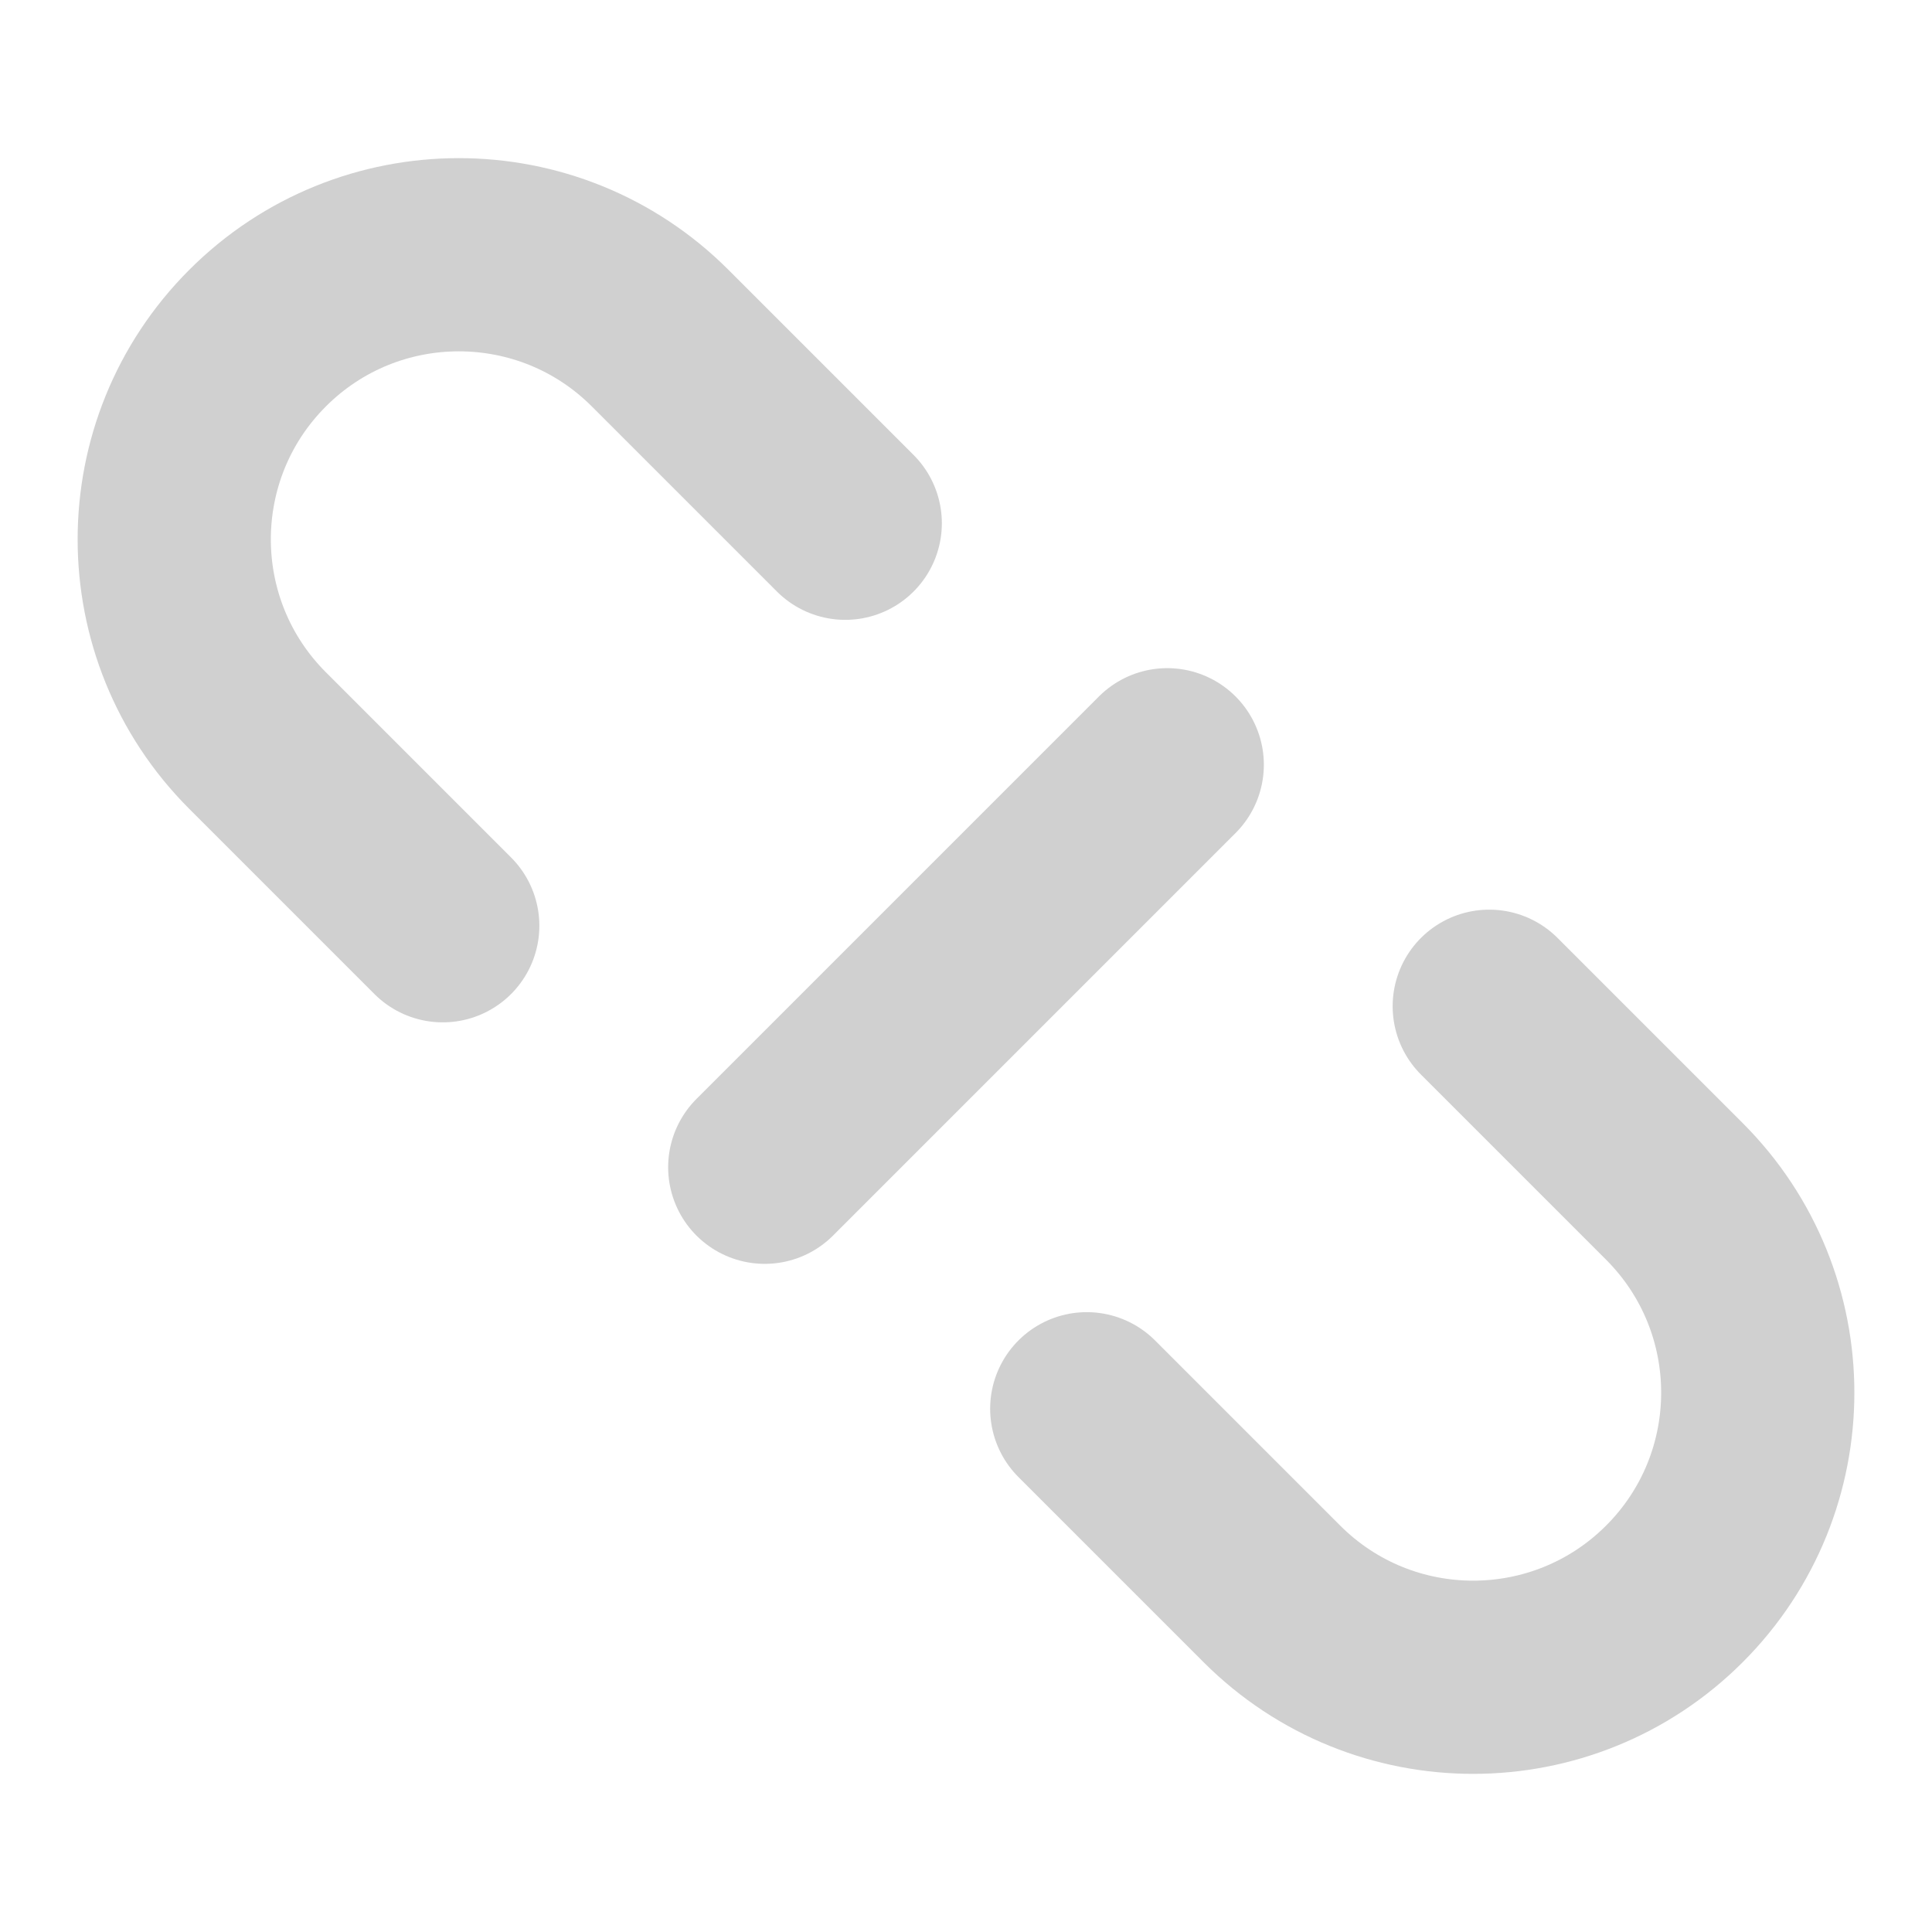
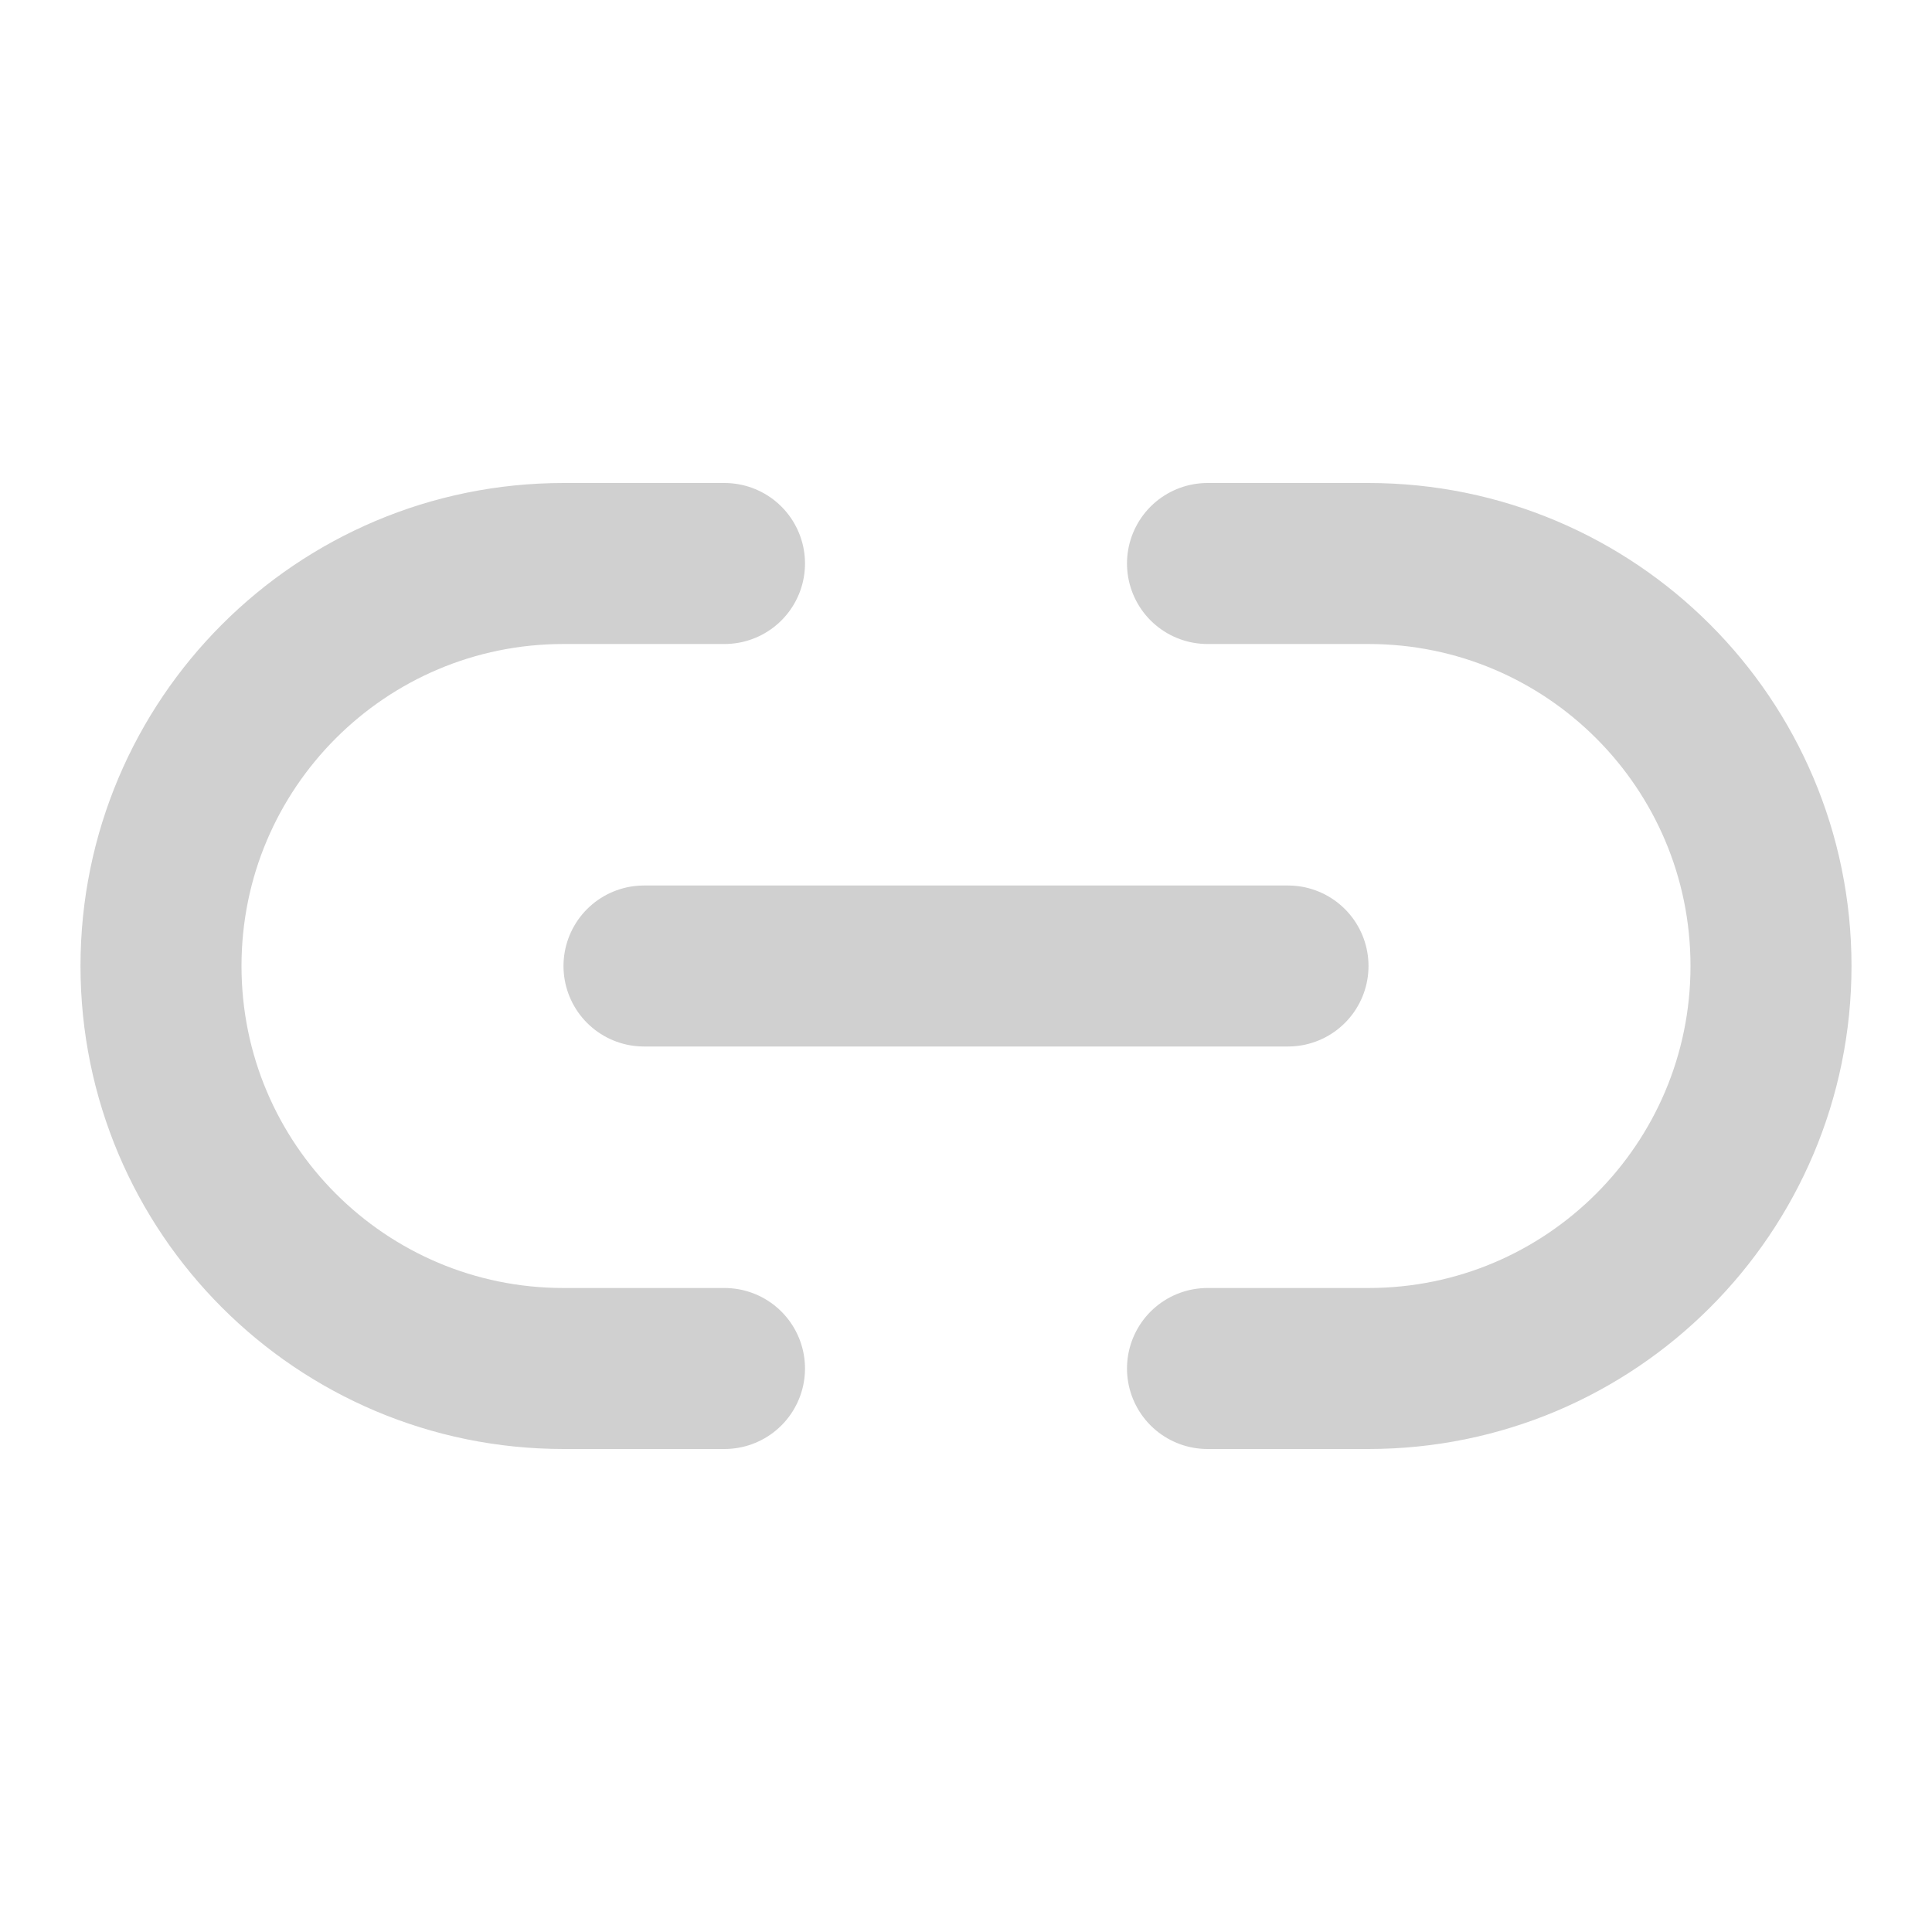
- <svg xmlns="http://www.w3.org/2000/svg" viewBox="0 0 24 24" fill="none" stroke="#D0D0D0" stroke-width="2.4" stroke-linecap="round" stroke-linejoin="round">
-   <path d="M9.5 14.5 L14.5 9.5" />
-   <path d="M10.5 6.5 L8.2 4.2 a3.5 3.5 0 0 0-5 5 L5.5 11.5" />
-   <path d="M13.5 17.5 L15.8 19.8 a3.5 3.5 0 0 0 5-5 L18.5 12.5" />
+ <svg xmlns="http://www.w3.org/2000/svg" viewBox="0 0 24 24" fill="none" stroke="#D0D0D0" stroke-width="2" stroke-linecap="round" stroke-linejoin="round">
+   <path d="M9 17H7A5 5 0 0 1 7 7h2" />
+   <path d="M15 7h2a5 5 0 1 1 0 10h-2" />
+   <line x1="8" x2="16" y1="12" y2="12" />
</svg>
